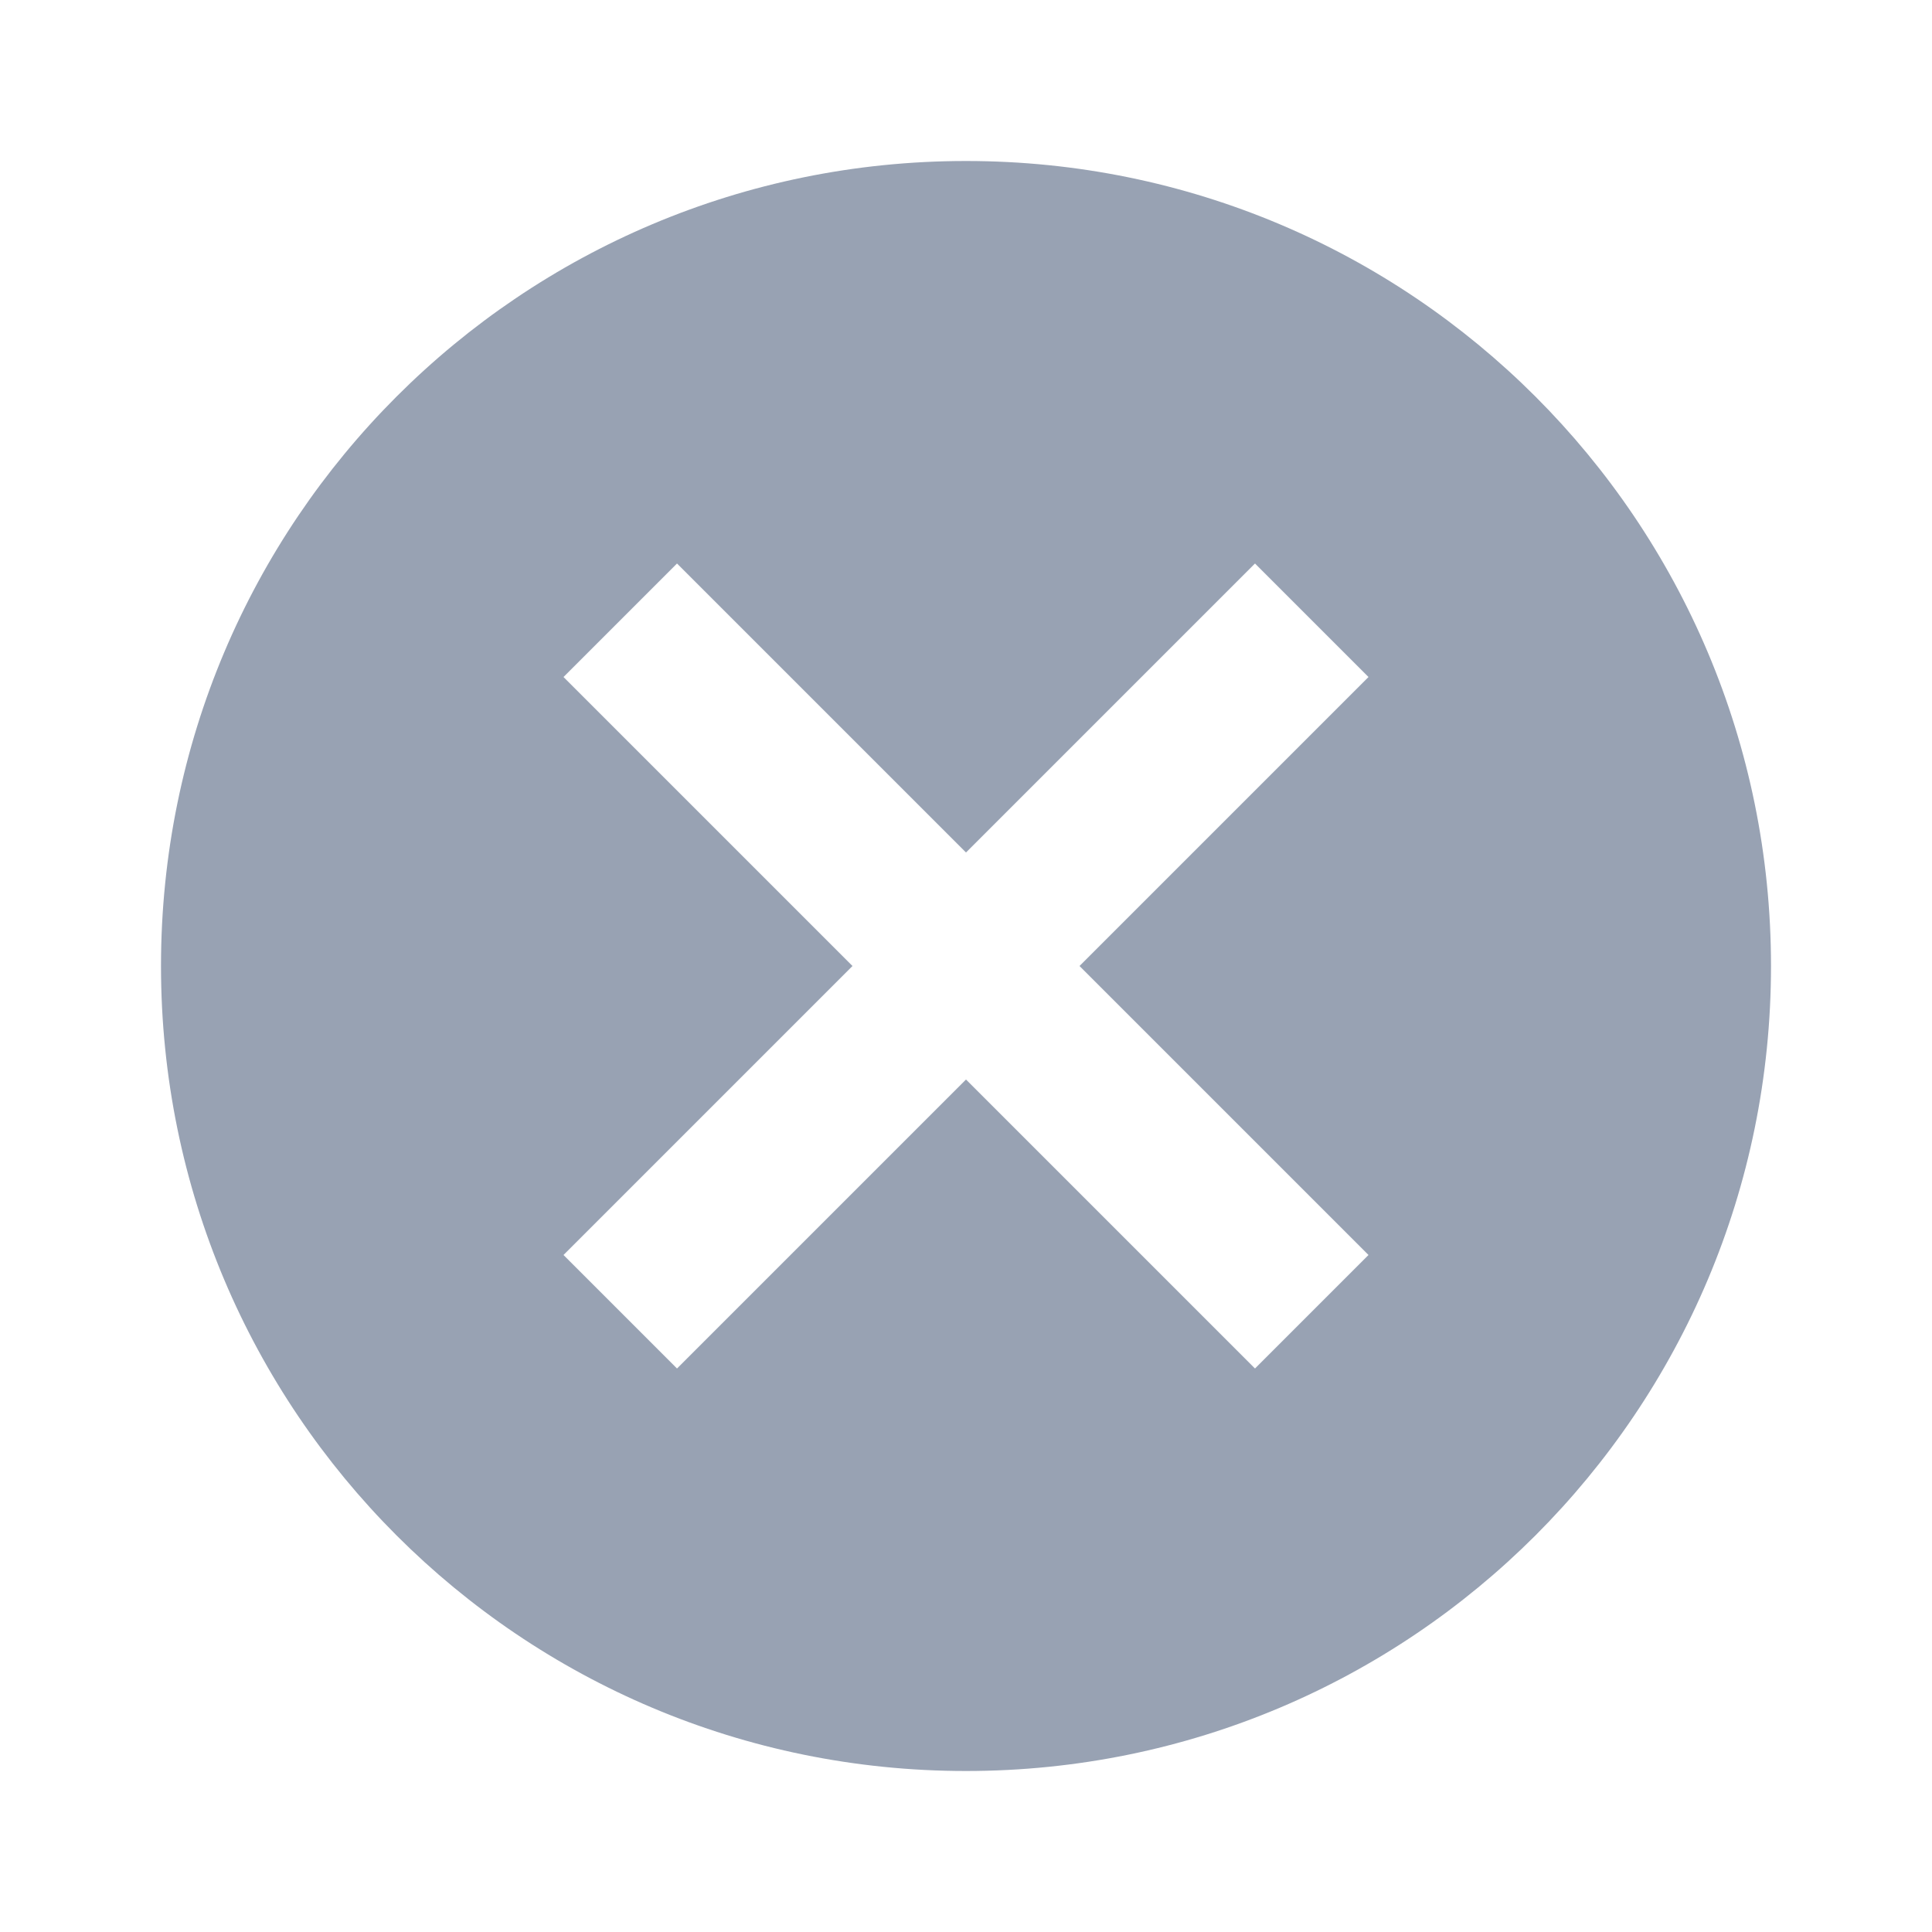
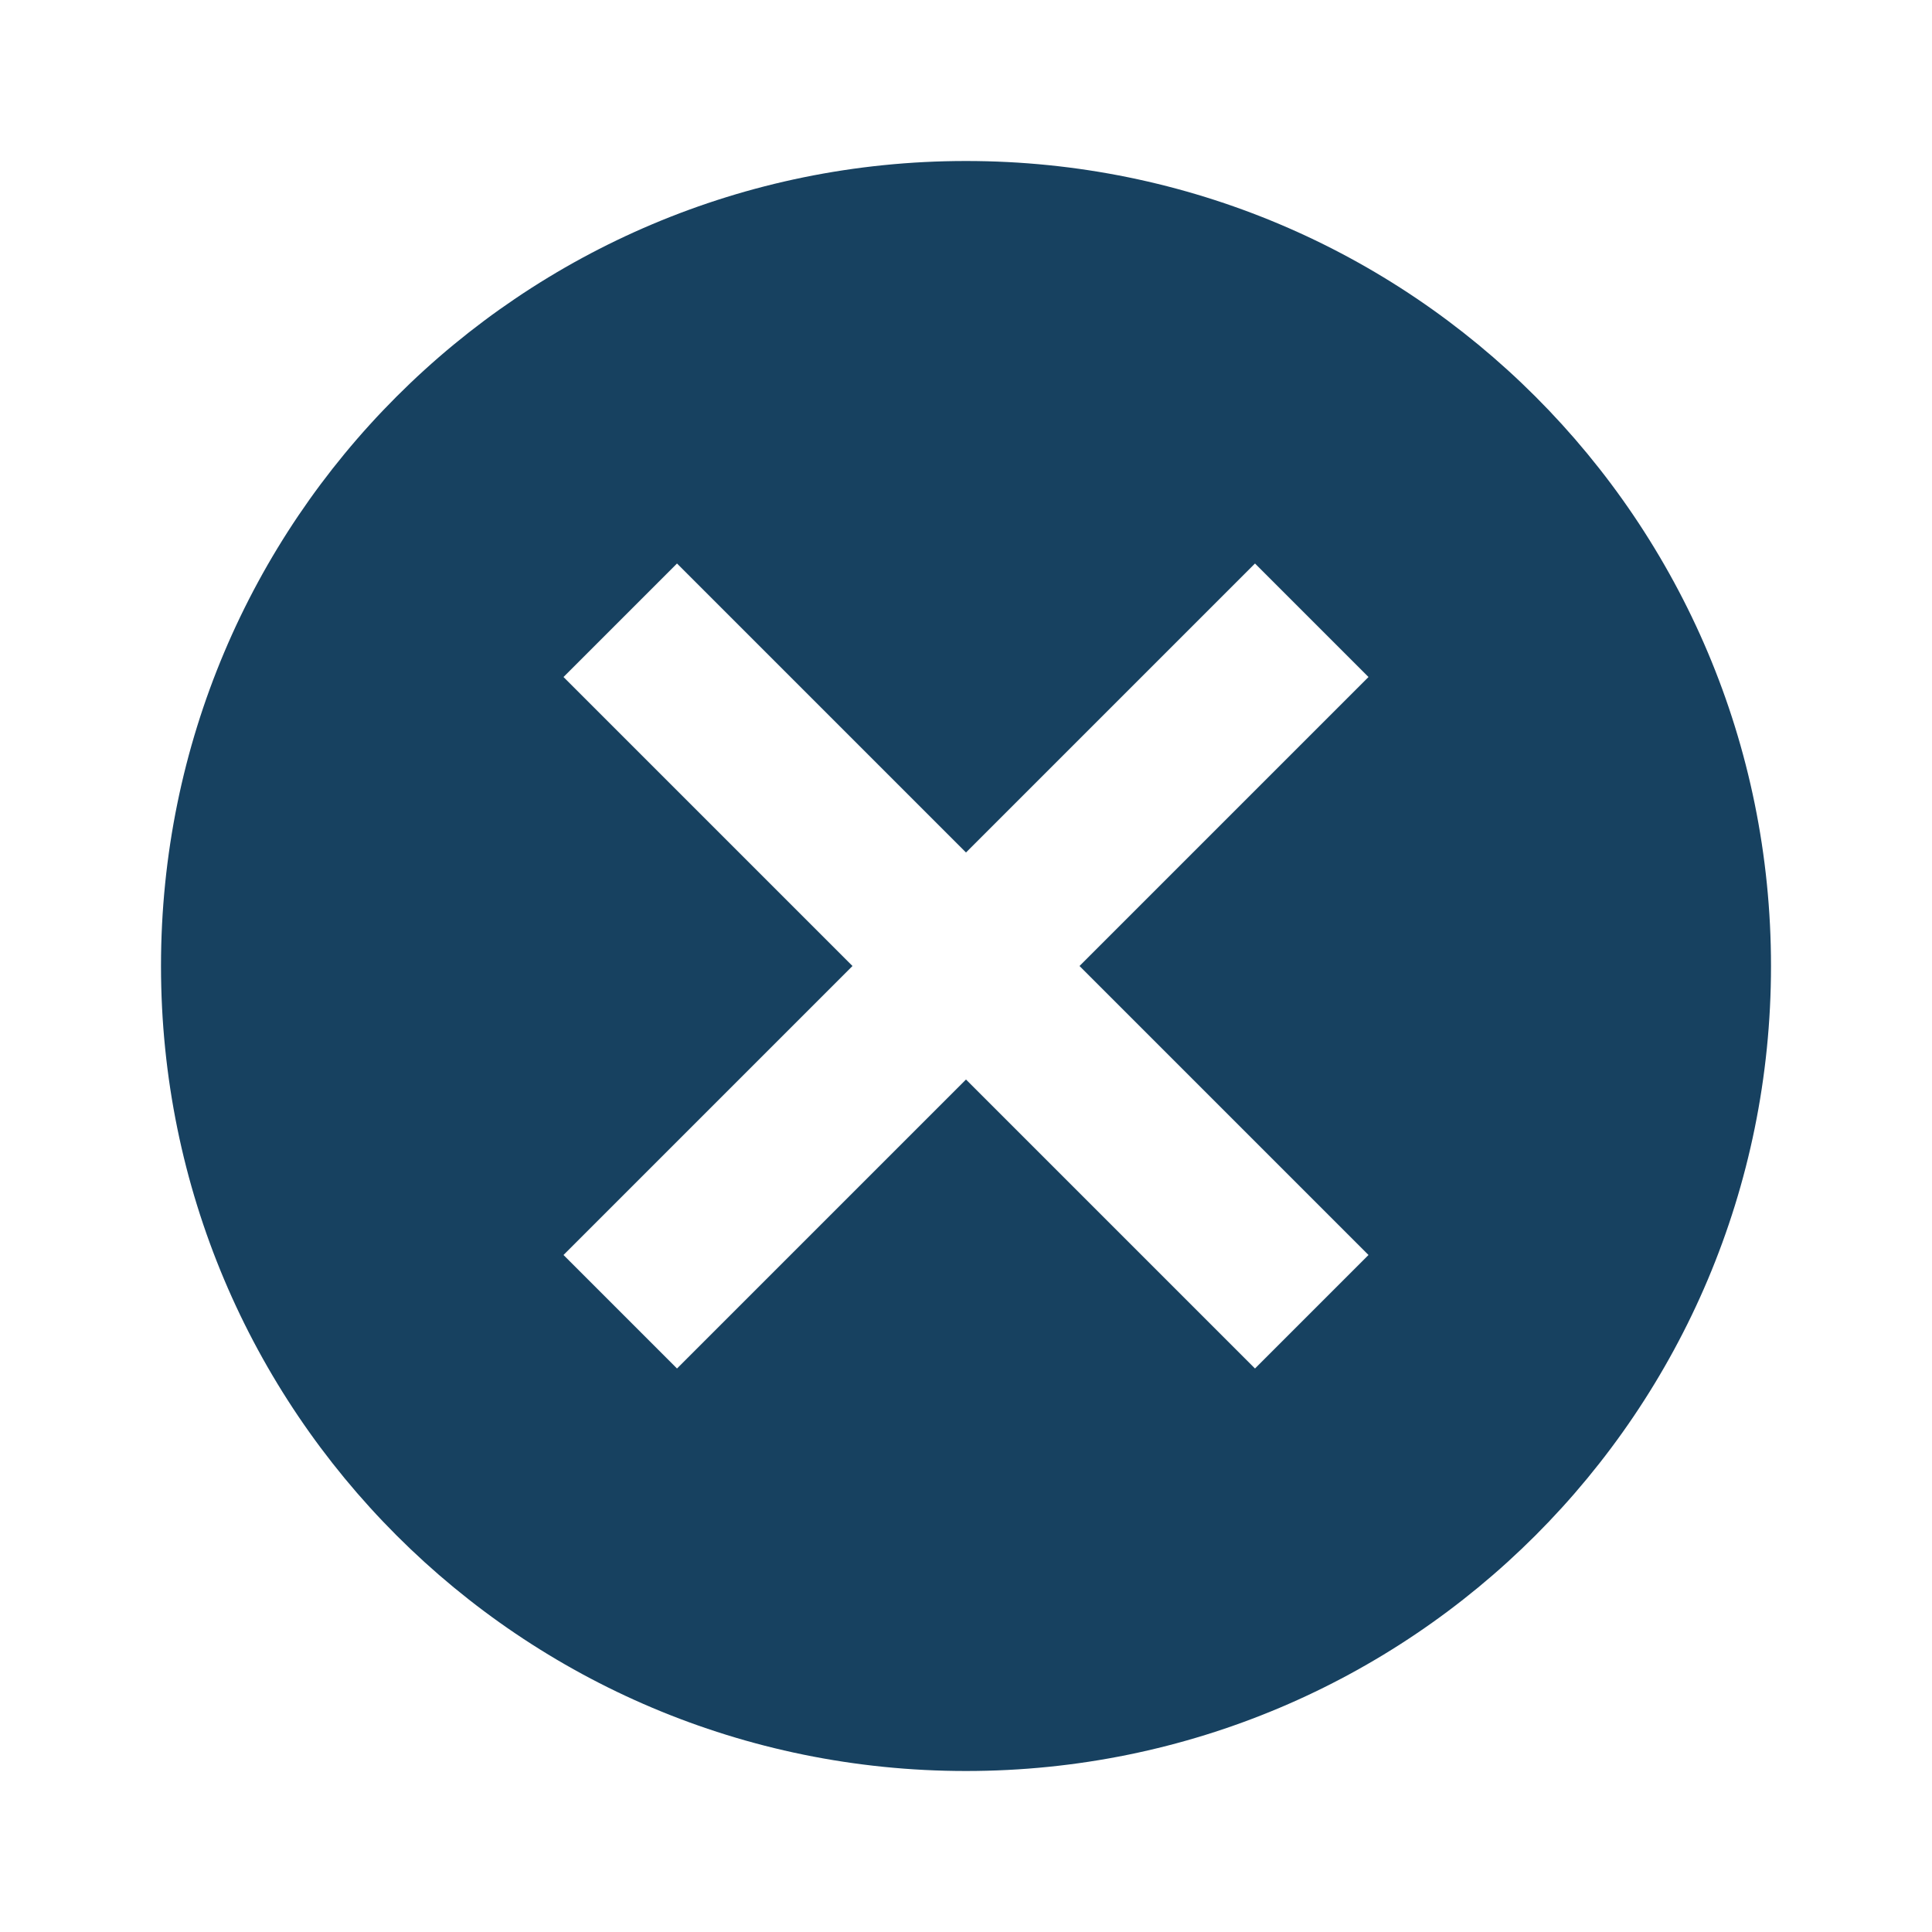
<svg xmlns="http://www.w3.org/2000/svg" viewBox="0 0 24 24">
-   <path d="M12,2C17.53,2 22,6.47 22,12C22,17.53 17.53,22 12,22C6.47,22 2,17.53 2,12C2,6.47 6.47,2 12,2M15.59,7L12,10.59L8.41,7L7,8.41L10.59,12L7,15.59L8.41,17L12,13.41L15.59,17L17,15.59L13.41,12L17,8.41L15.59,7Z" fill="#98a2b3" />
+   <path d="M12,2C17.53,2 22,6.47 22,12C22,17.53 17.53,22 12,22C6.47,22 2,17.53 2,12C2,6.47 6.47,2 12,2M15.59,7L12,10.59L8.41,7L7,8.41L10.59,12L7,15.59L8.41,17L12,13.41L15.59,17L17,15.59L13.41,12L17,8.41L15.59,7Z" fill="#174160" />
</svg>
